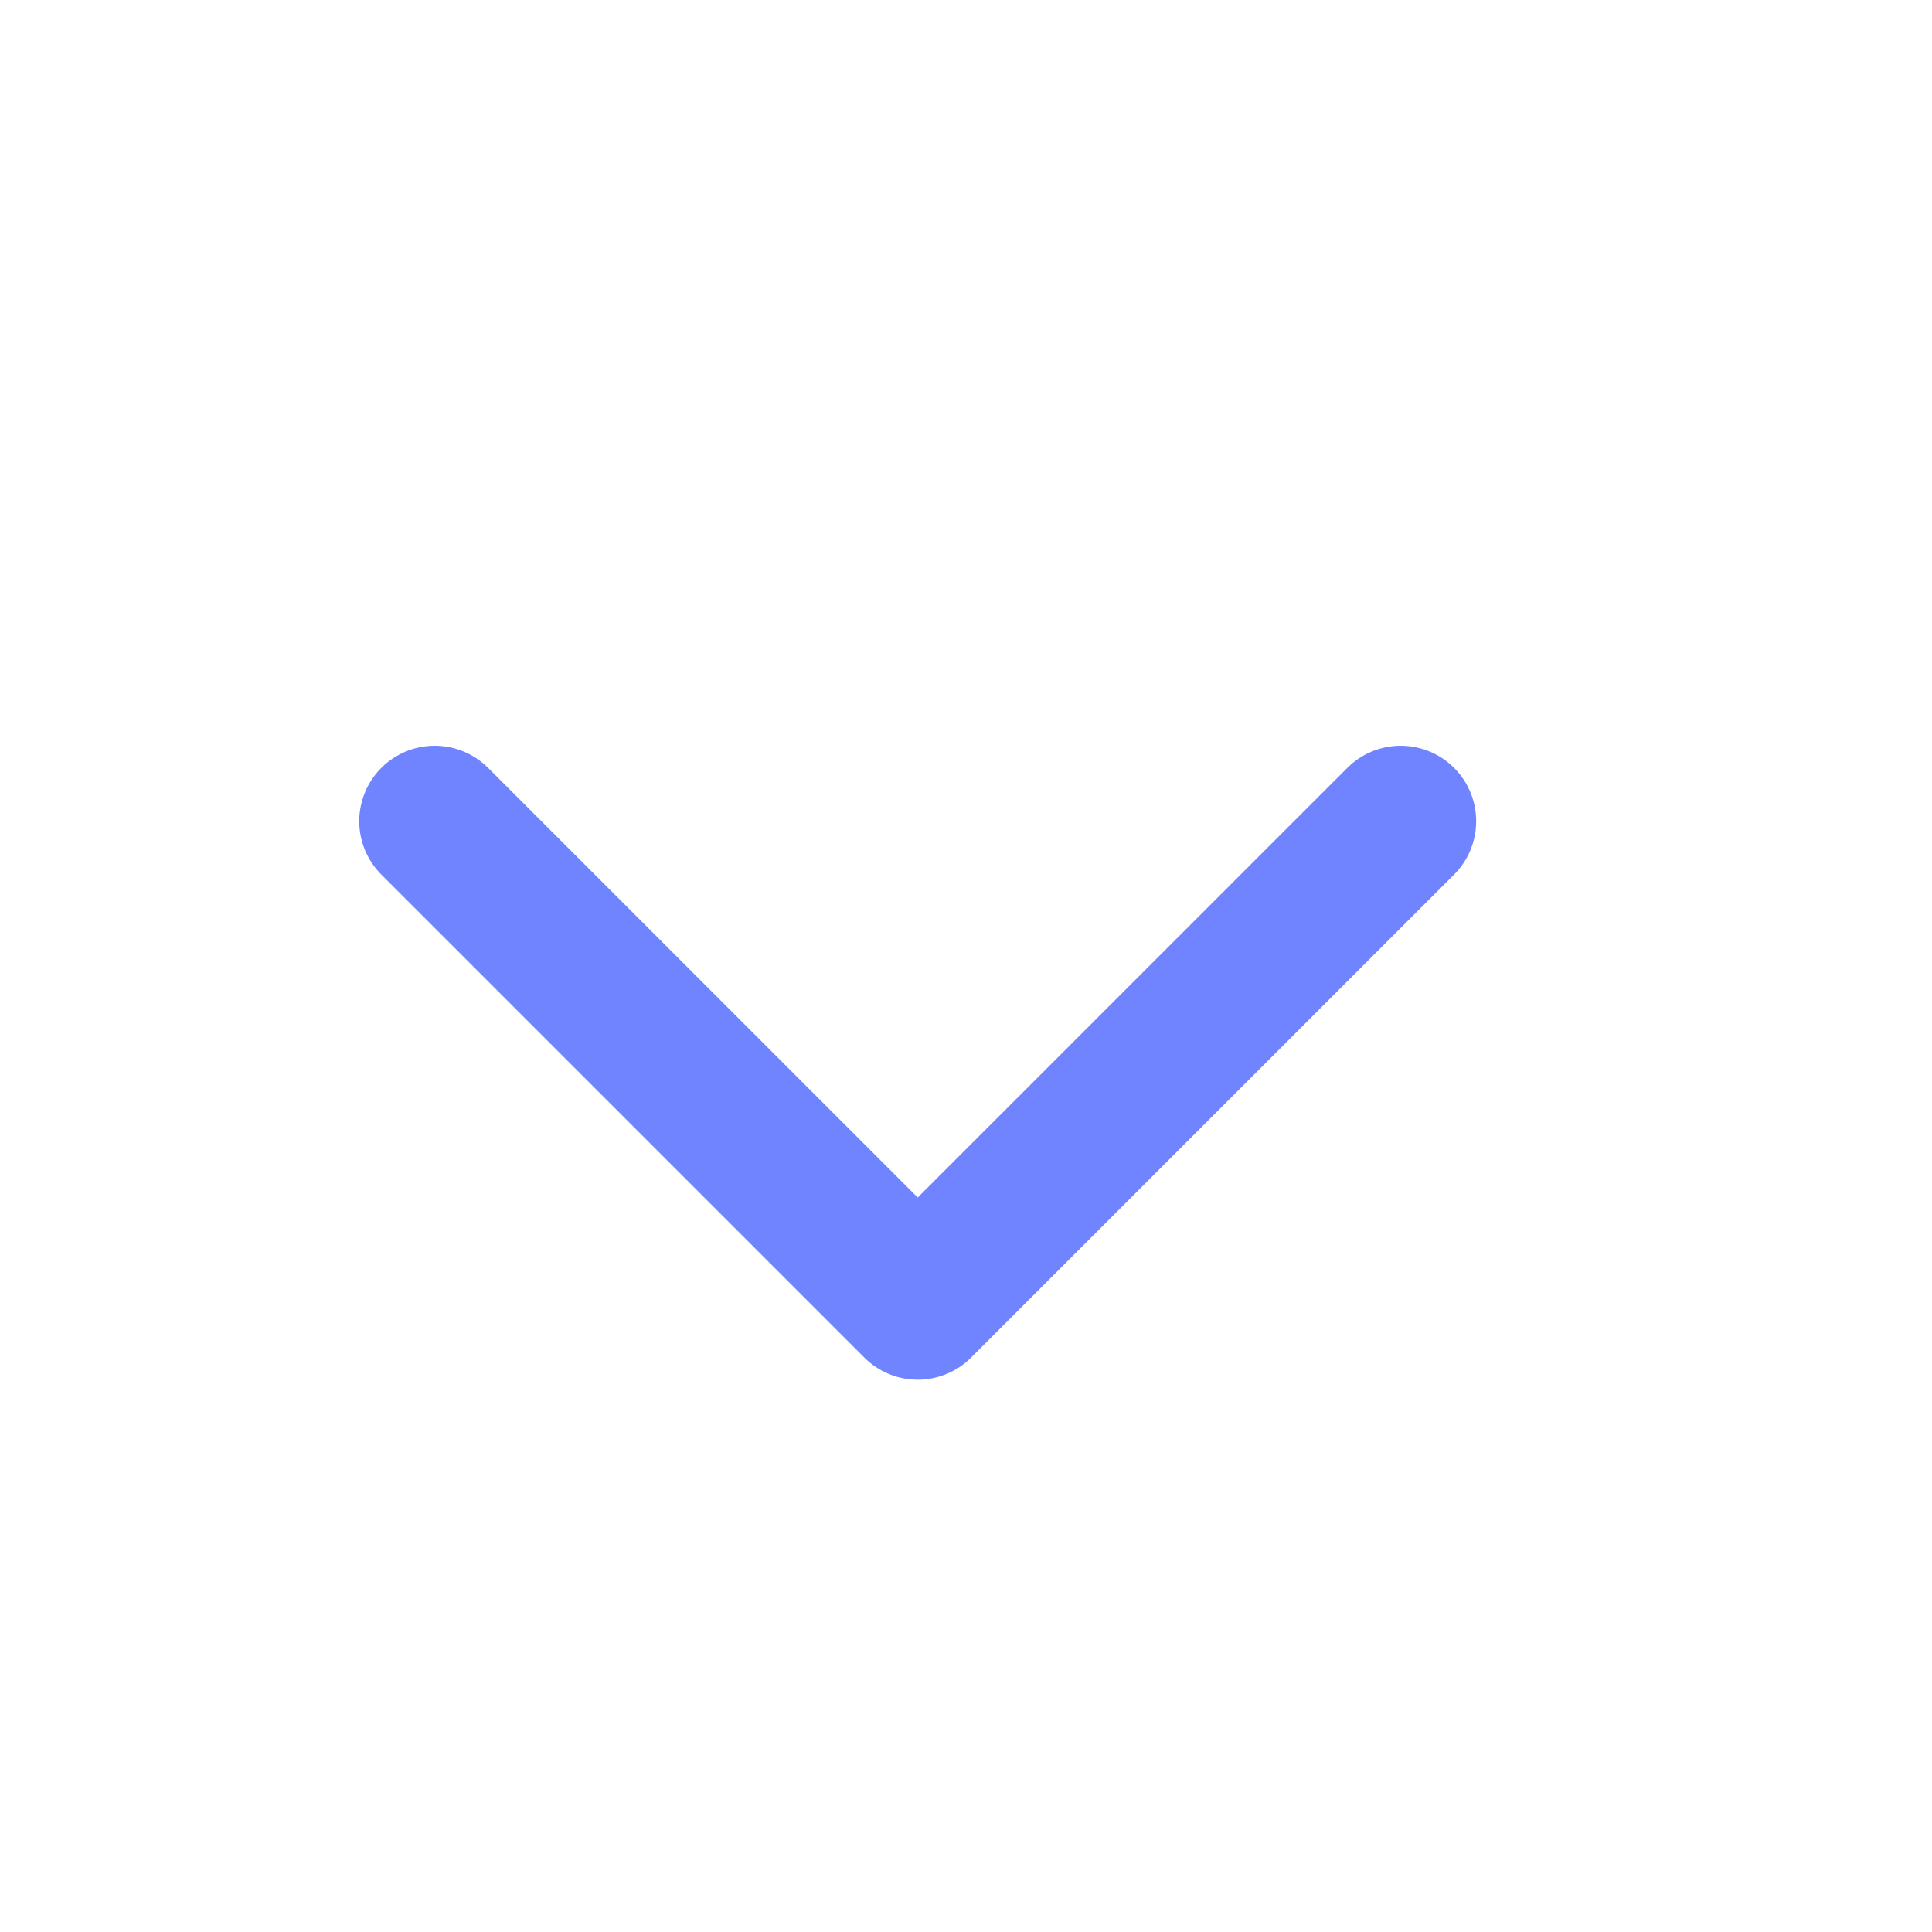
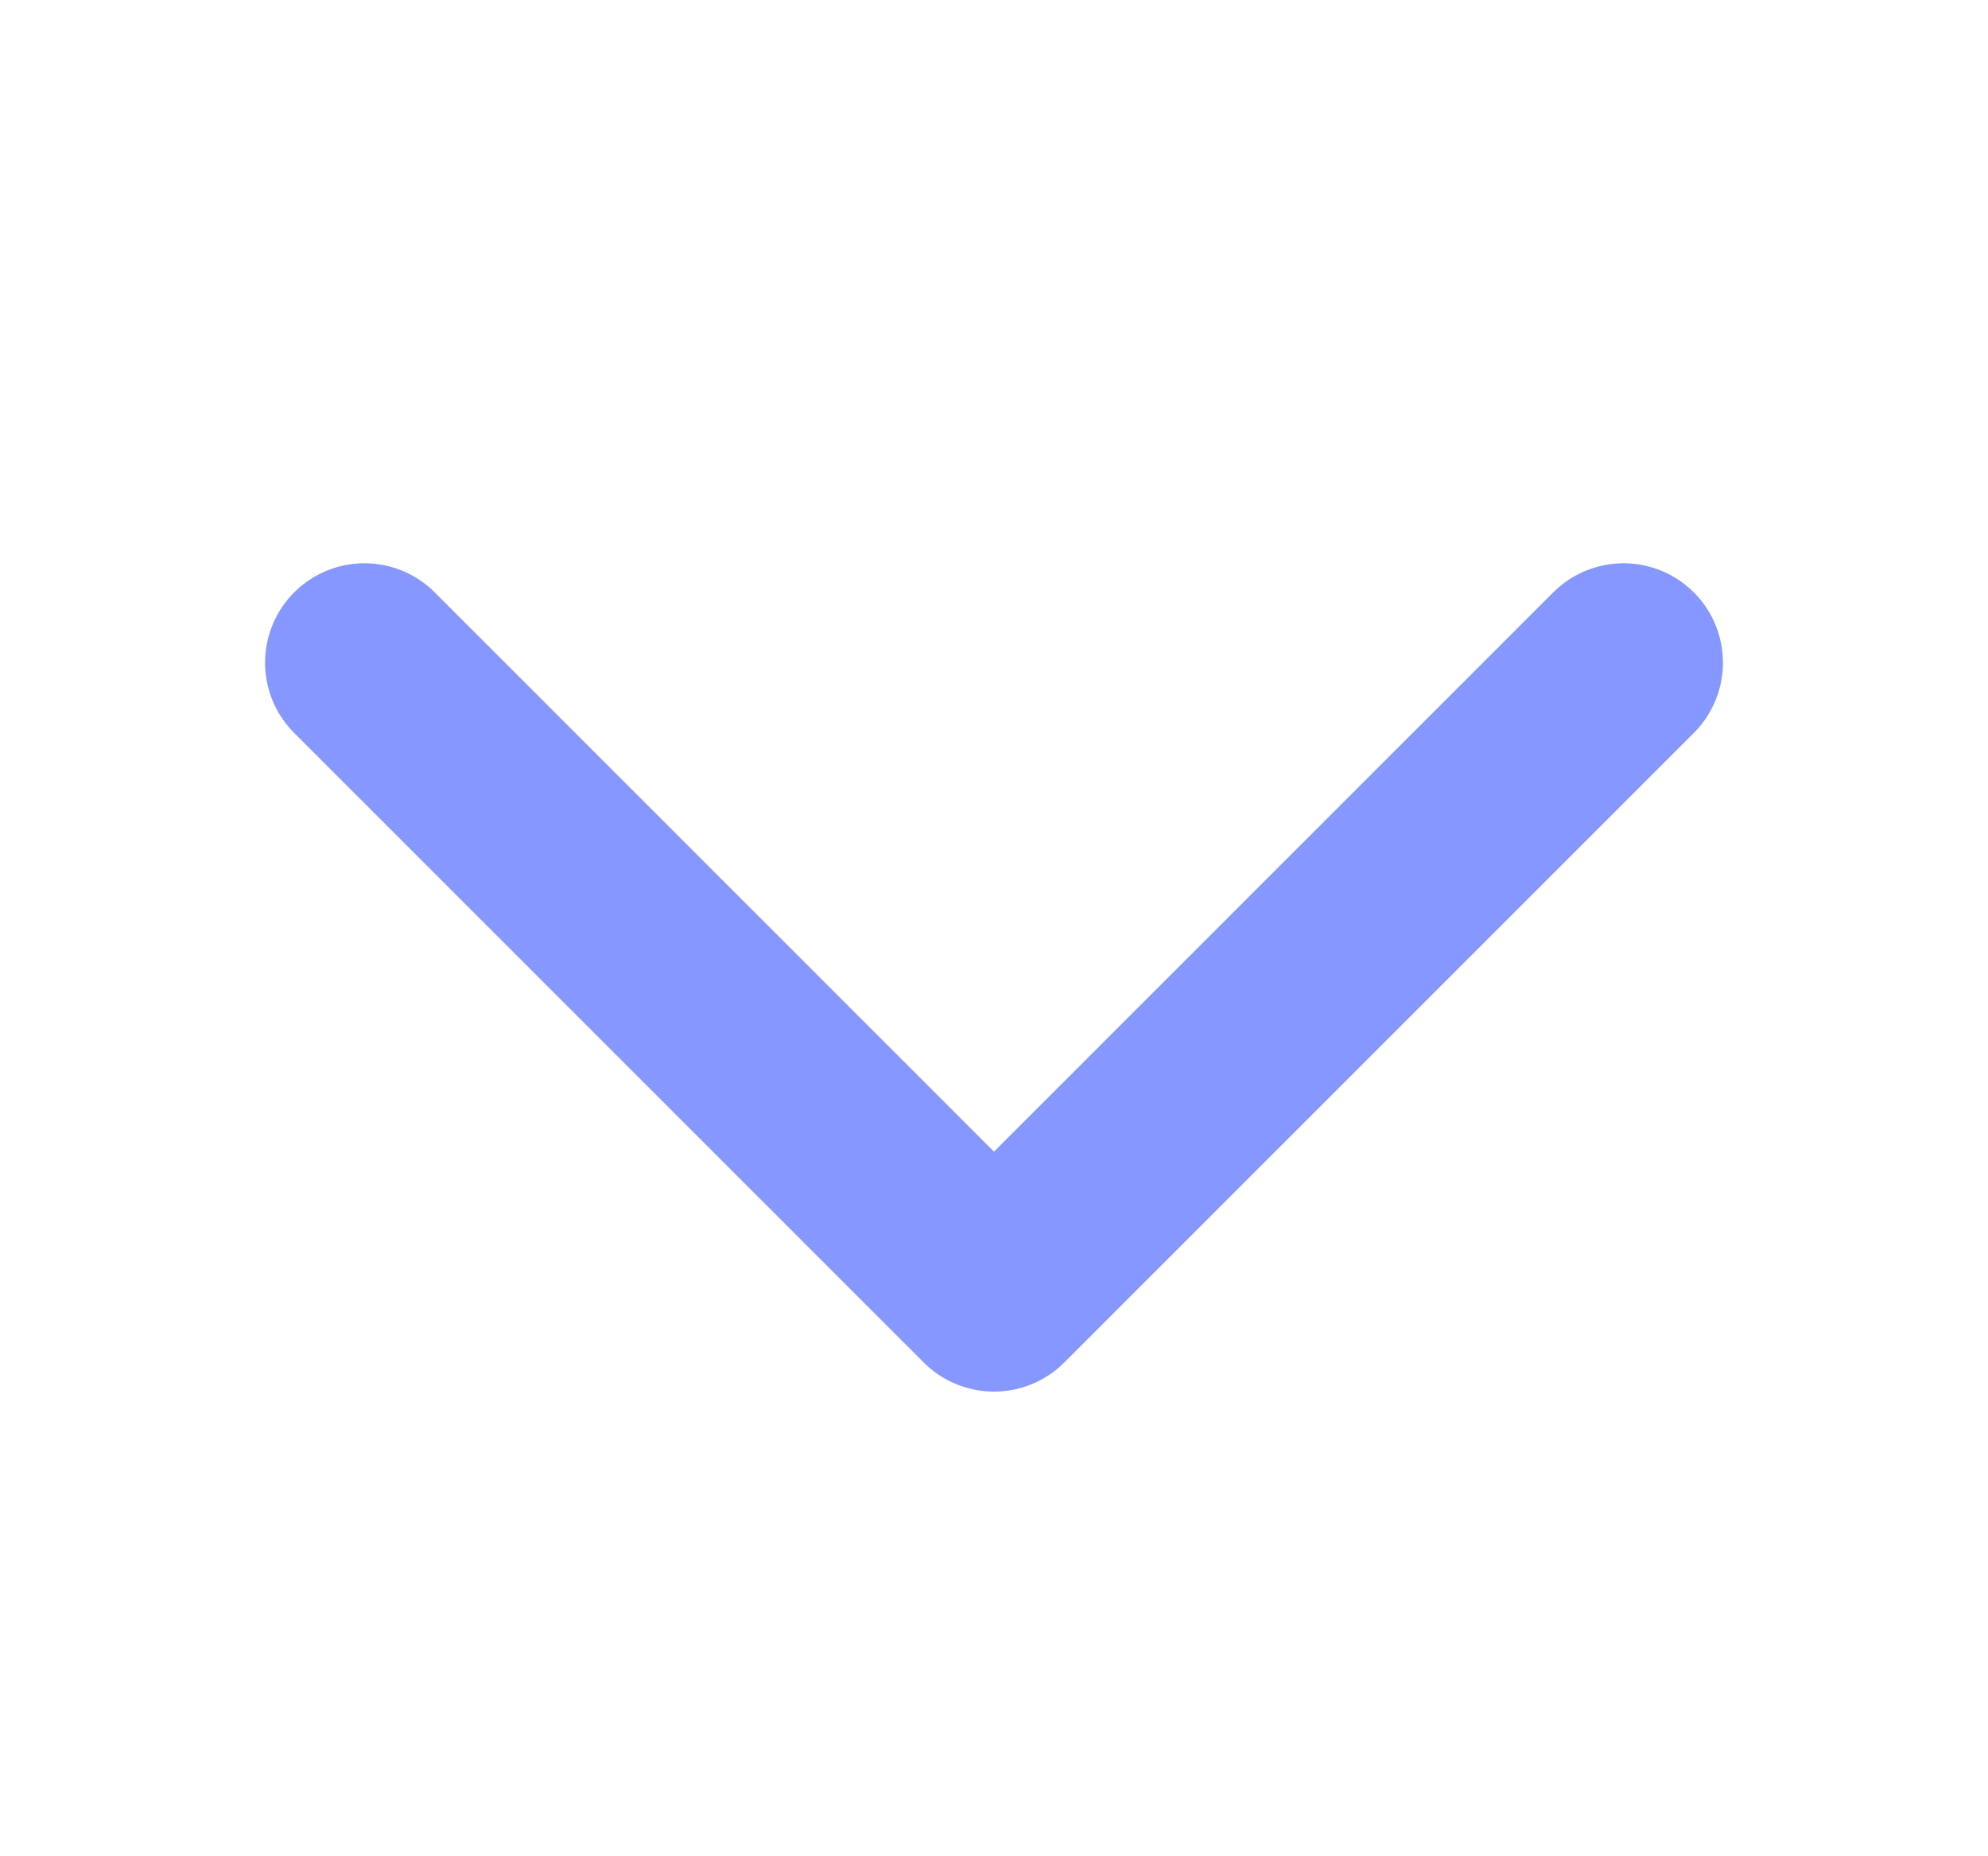
- <svg xmlns="http://www.w3.org/2000/svg" width="16" height="16" viewBox="0 0 16 16" fill="none">
-   <path d="M11.6 6.801L7.6 10.801L3.6 6.801" stroke="#7084FF" stroke-width="1.25" stroke-linecap="round" stroke-linejoin="round" />
+ <svg xmlns="http://www.w3.org/2000/svg" width="15" height="14" viewBox="0 0 15 14" fill="none">
+   <path d="M12.25 5L7.5 9.75L2.75 5" stroke="#8697FF" stroke-width="1.5" stroke-linecap="round" stroke-linejoin="round" />
</svg>
